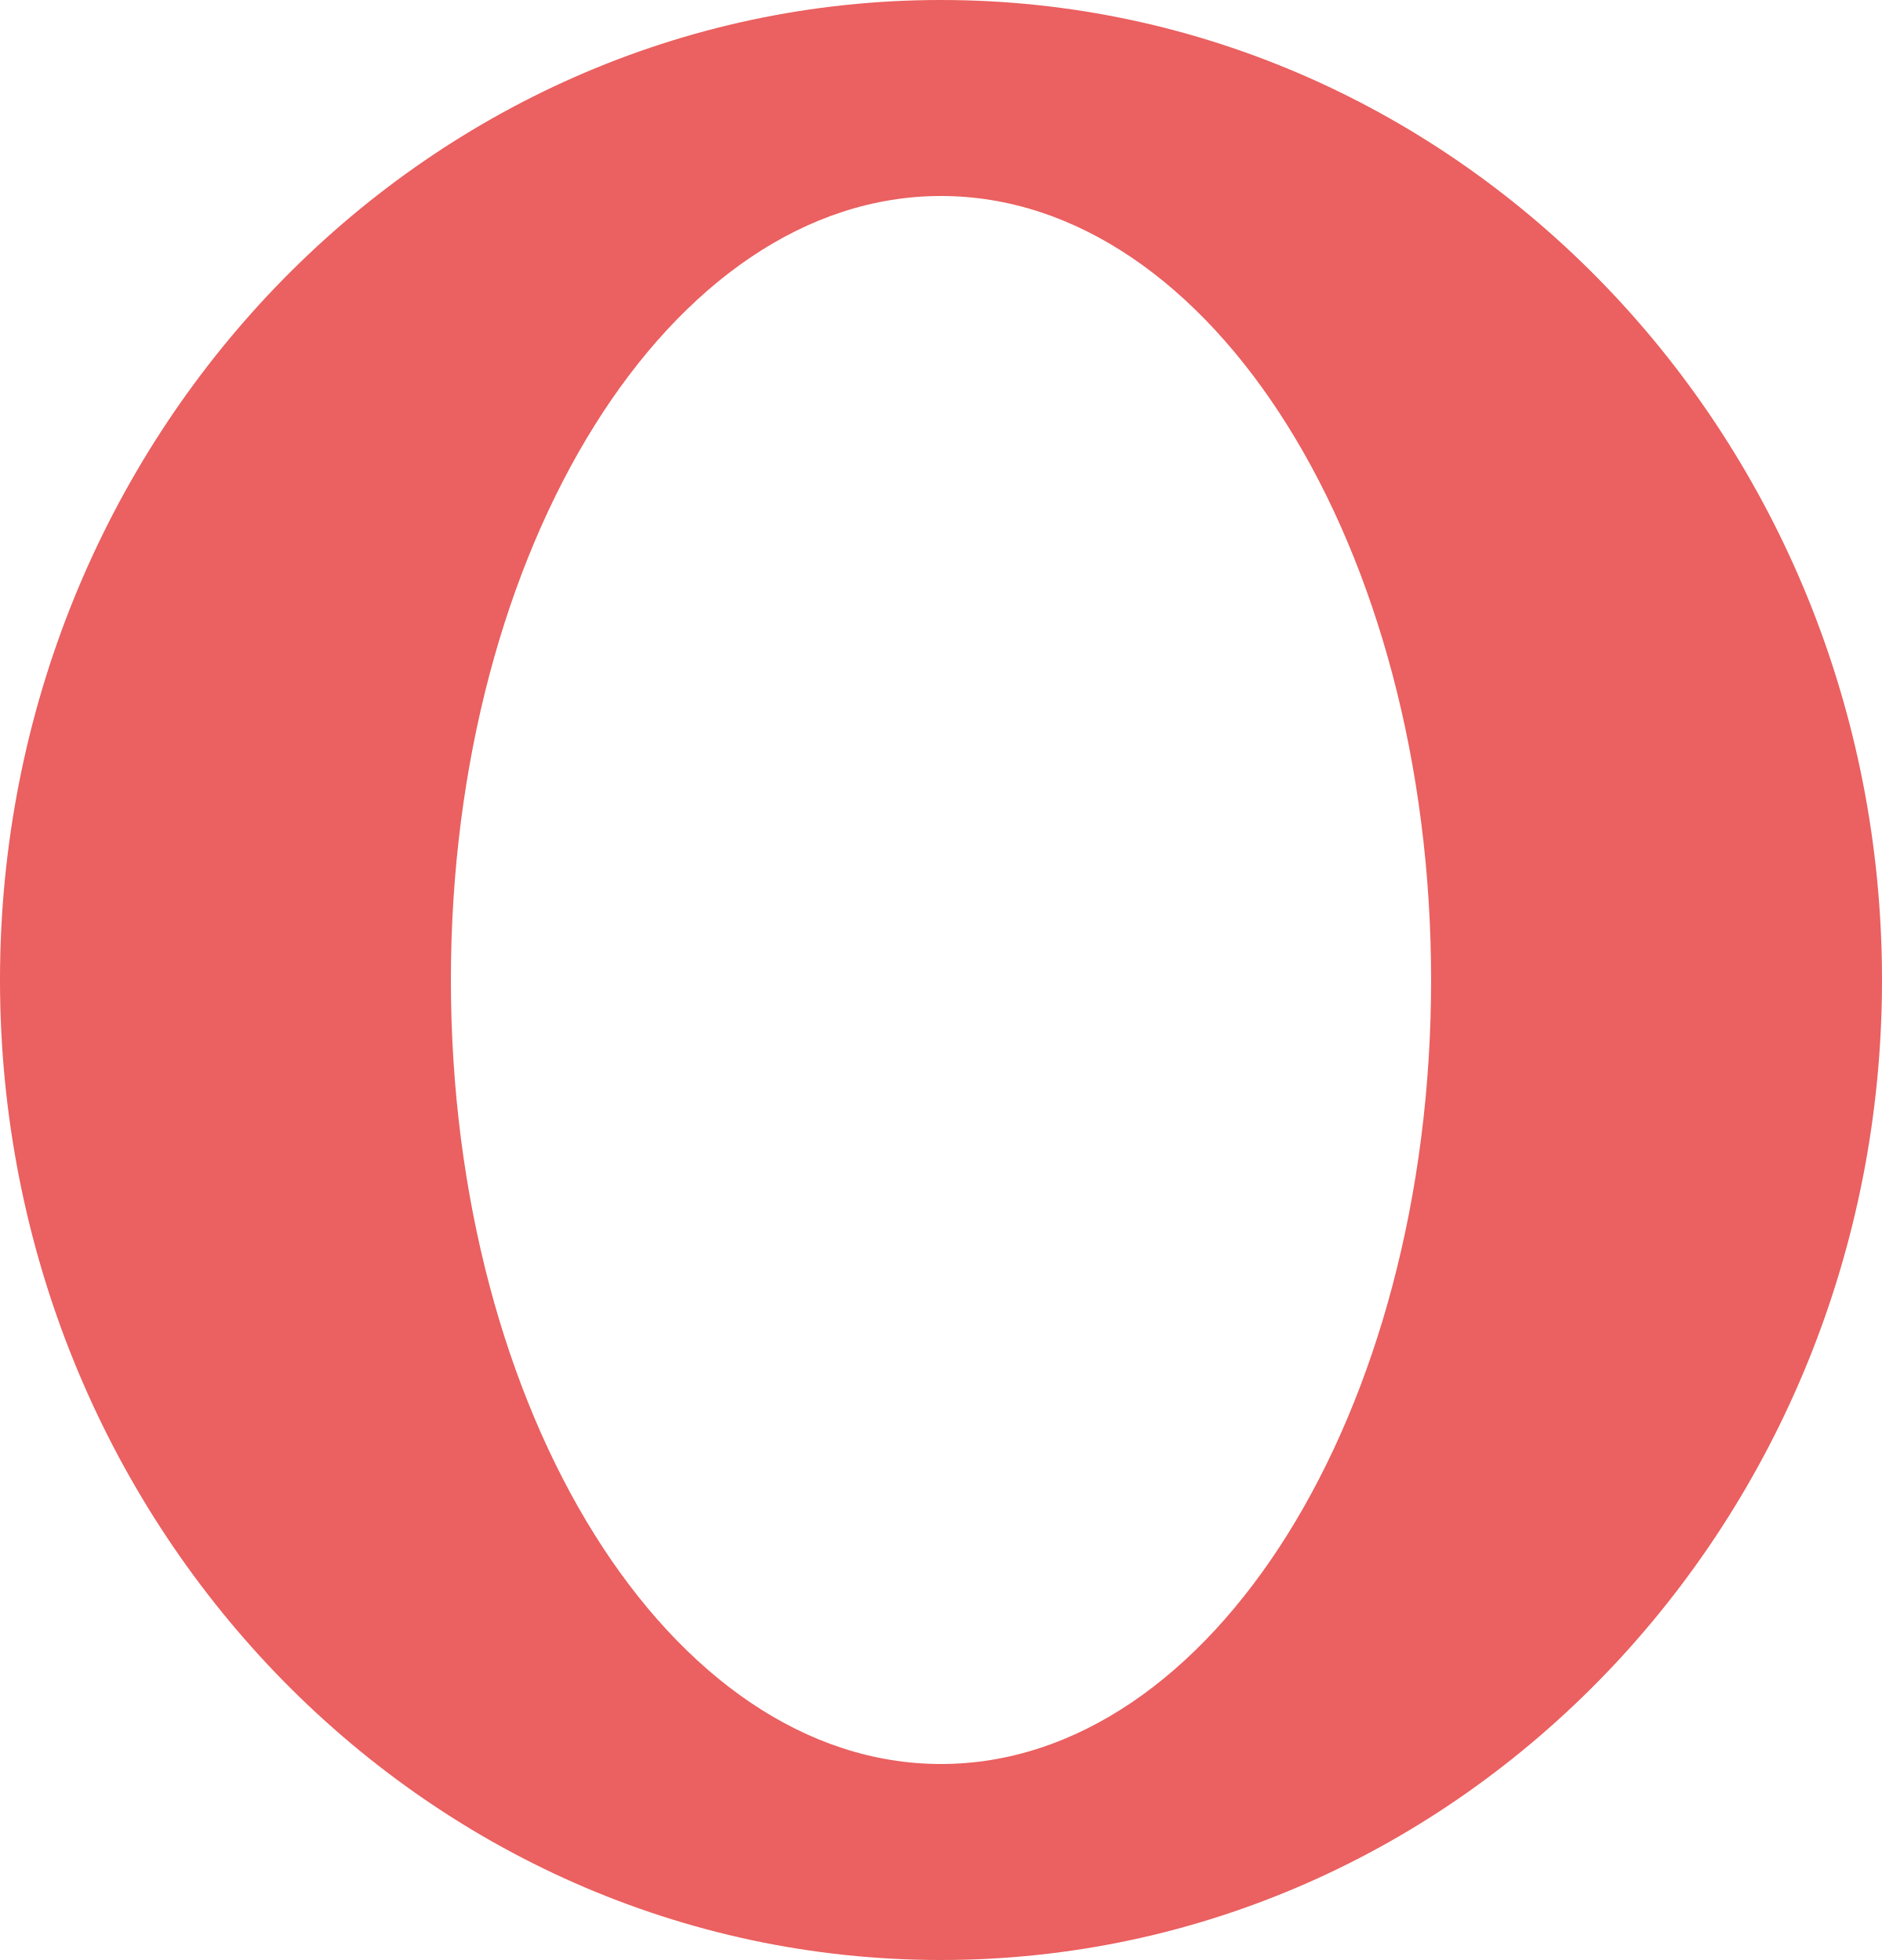
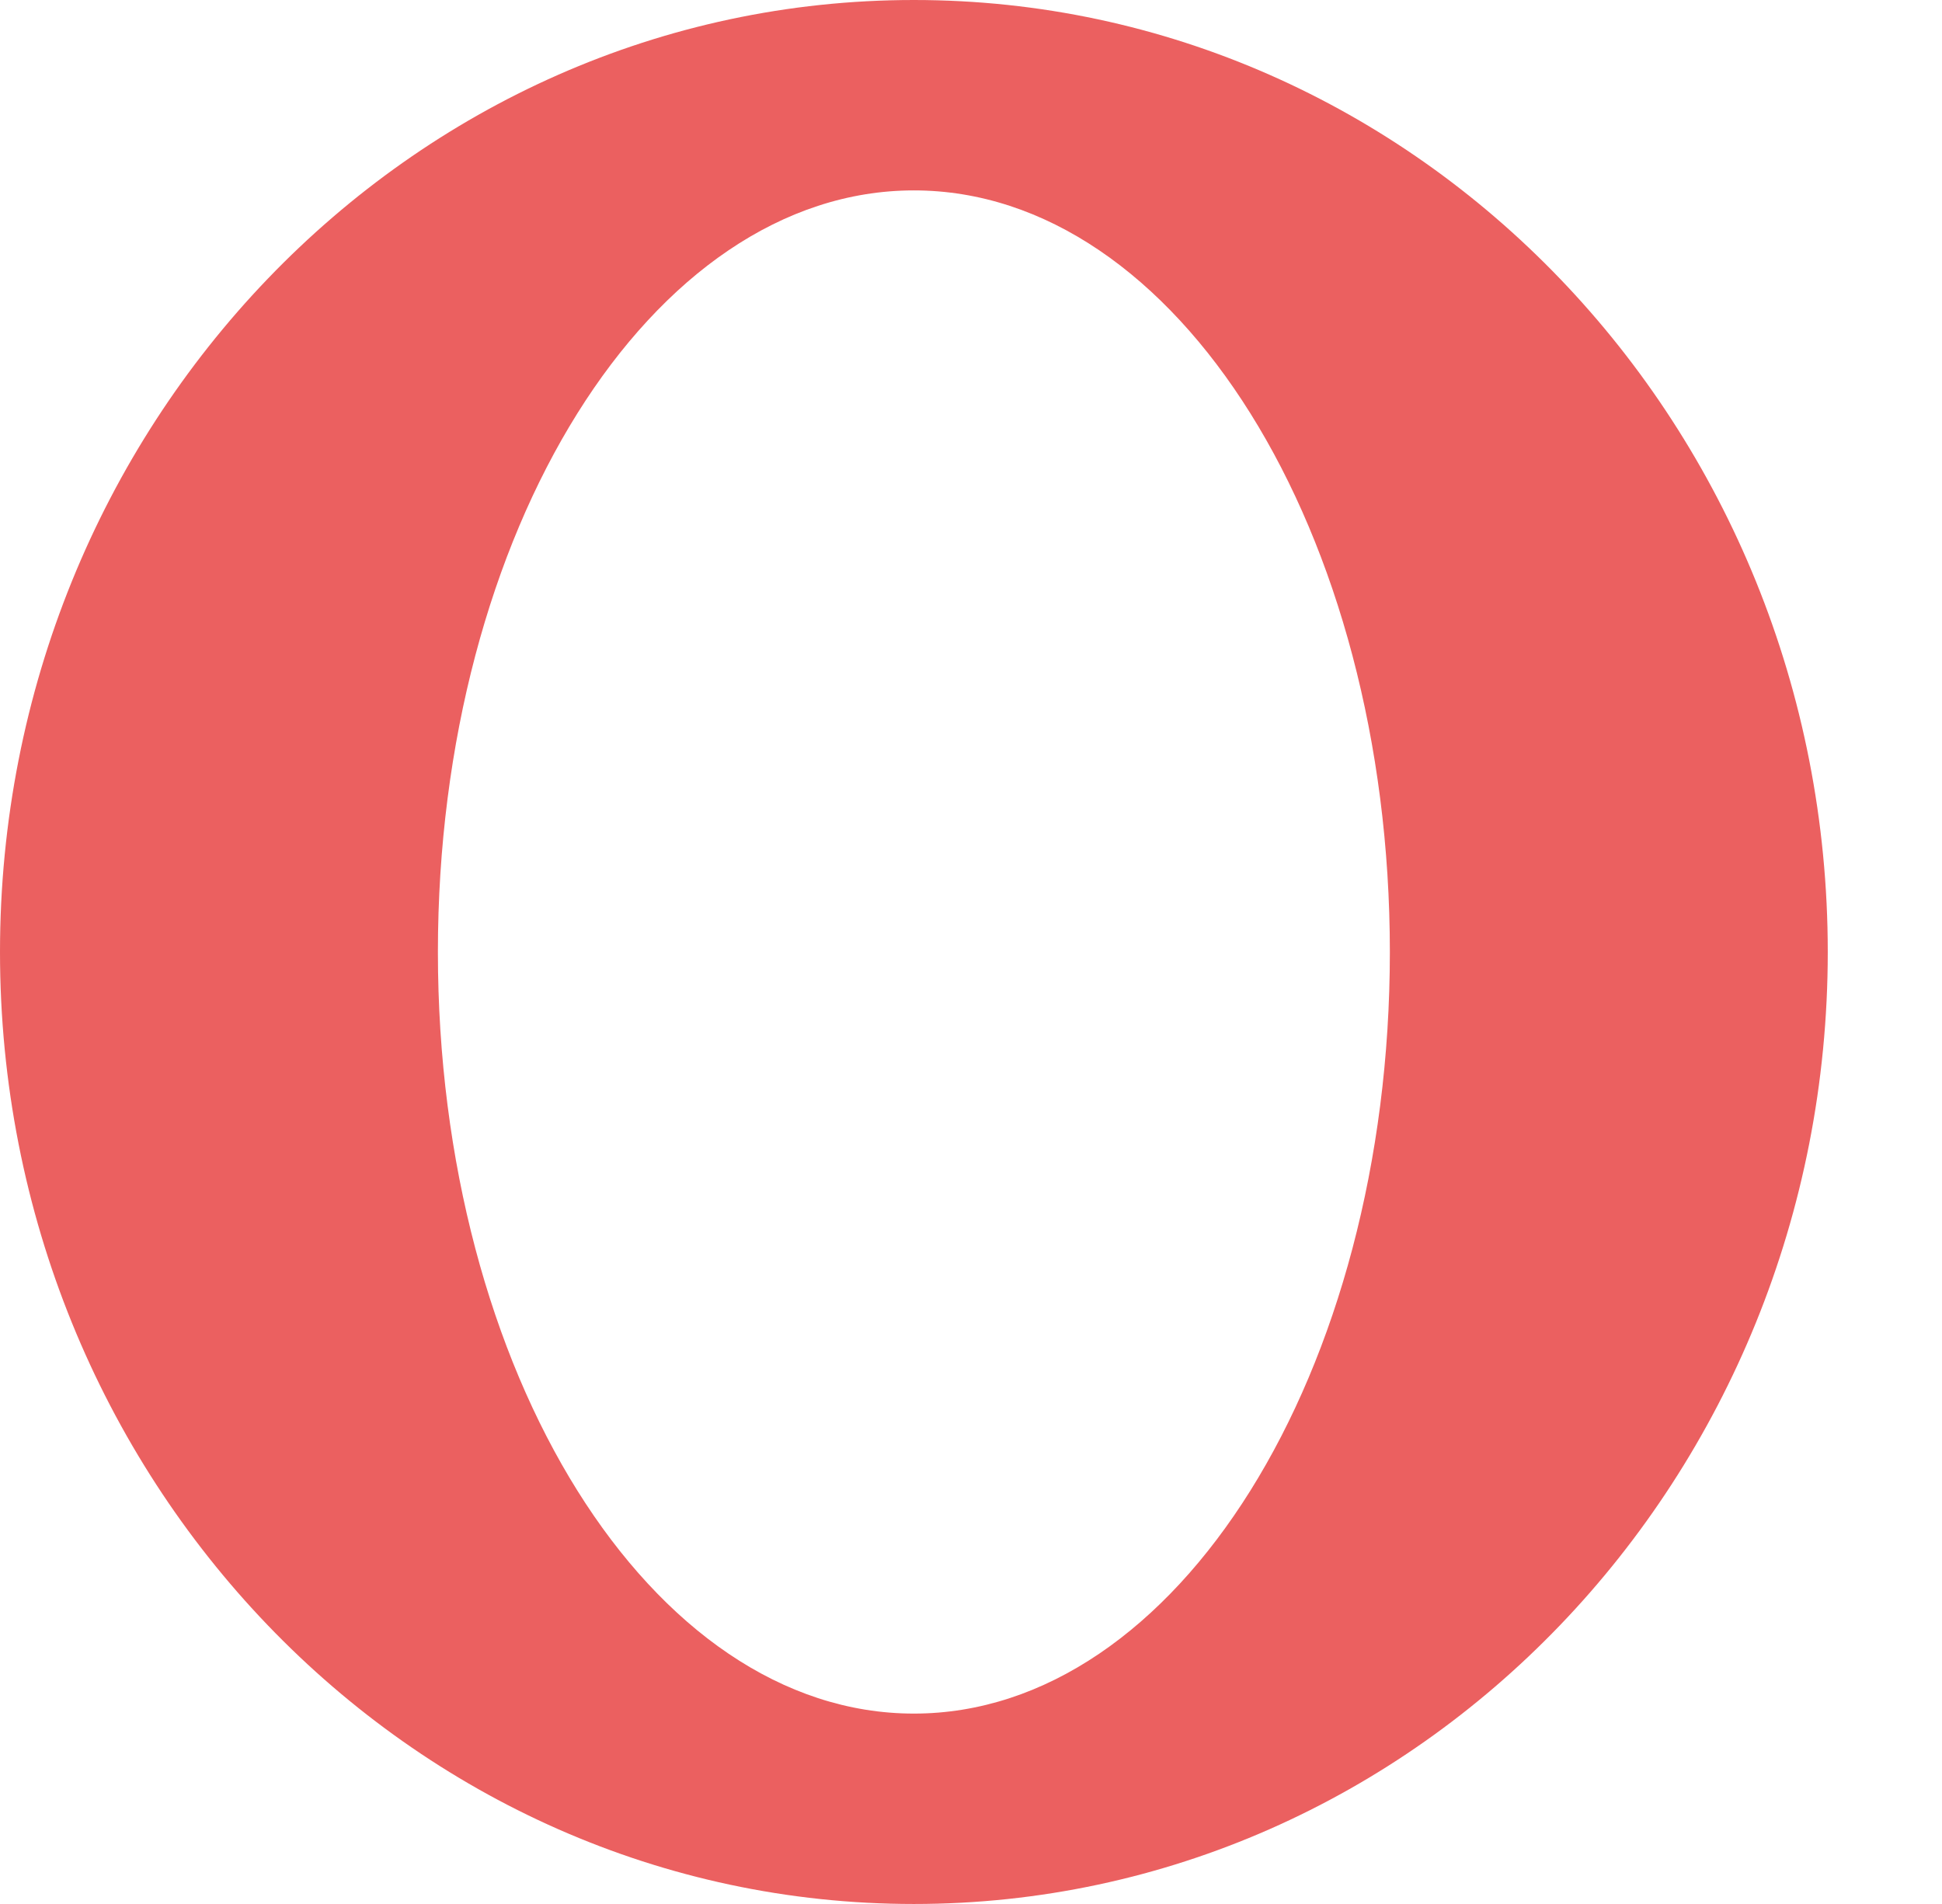
- <svg xmlns="http://www.w3.org/2000/svg" width="96" height="100">
+ <svg xmlns="http://www.w3.org/2000/svg" width="102" height="100">
  <path fill="#EB6060" fill-rule="evenodd" d="M48 100C21.49 100 0 77.614 0 50S21.49 0 48 0s48 22.386 48 50-21.49 50-48 50zm0-10c13.807 0 25-17.909 25-40S61.807 10 48 10 23 27.909 23 50s11.193 40 25 40z" />
</svg>
